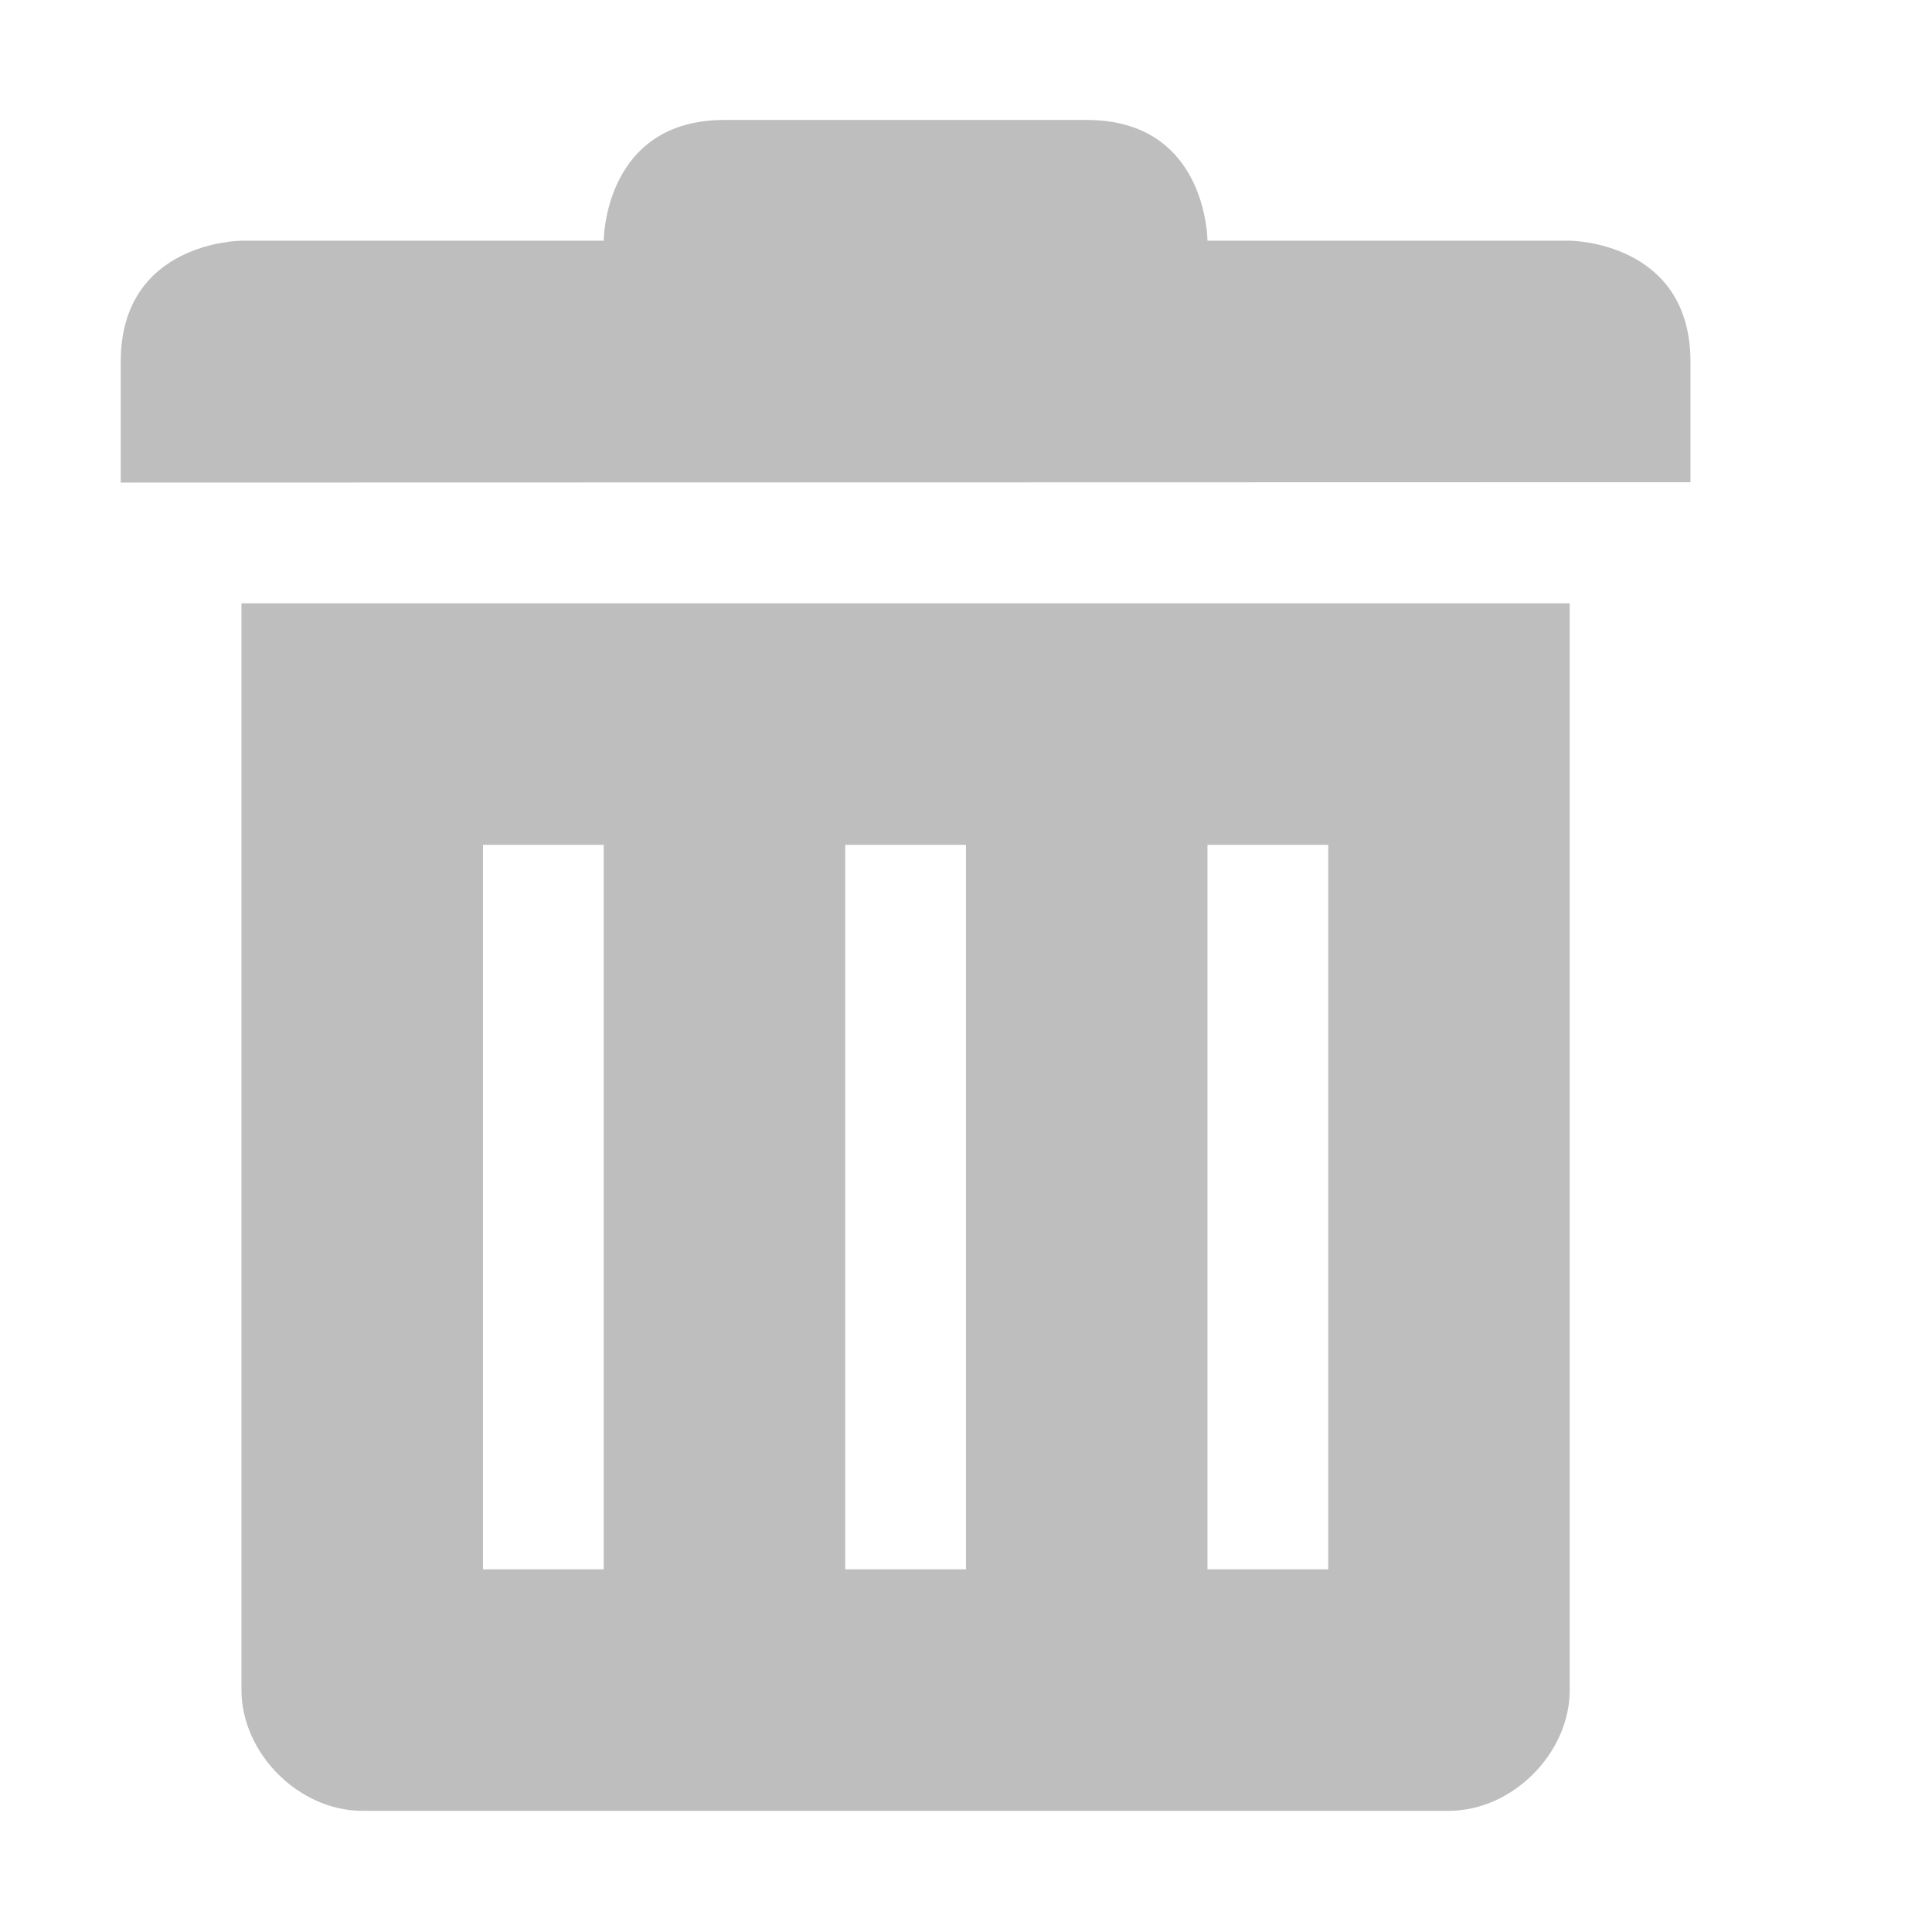
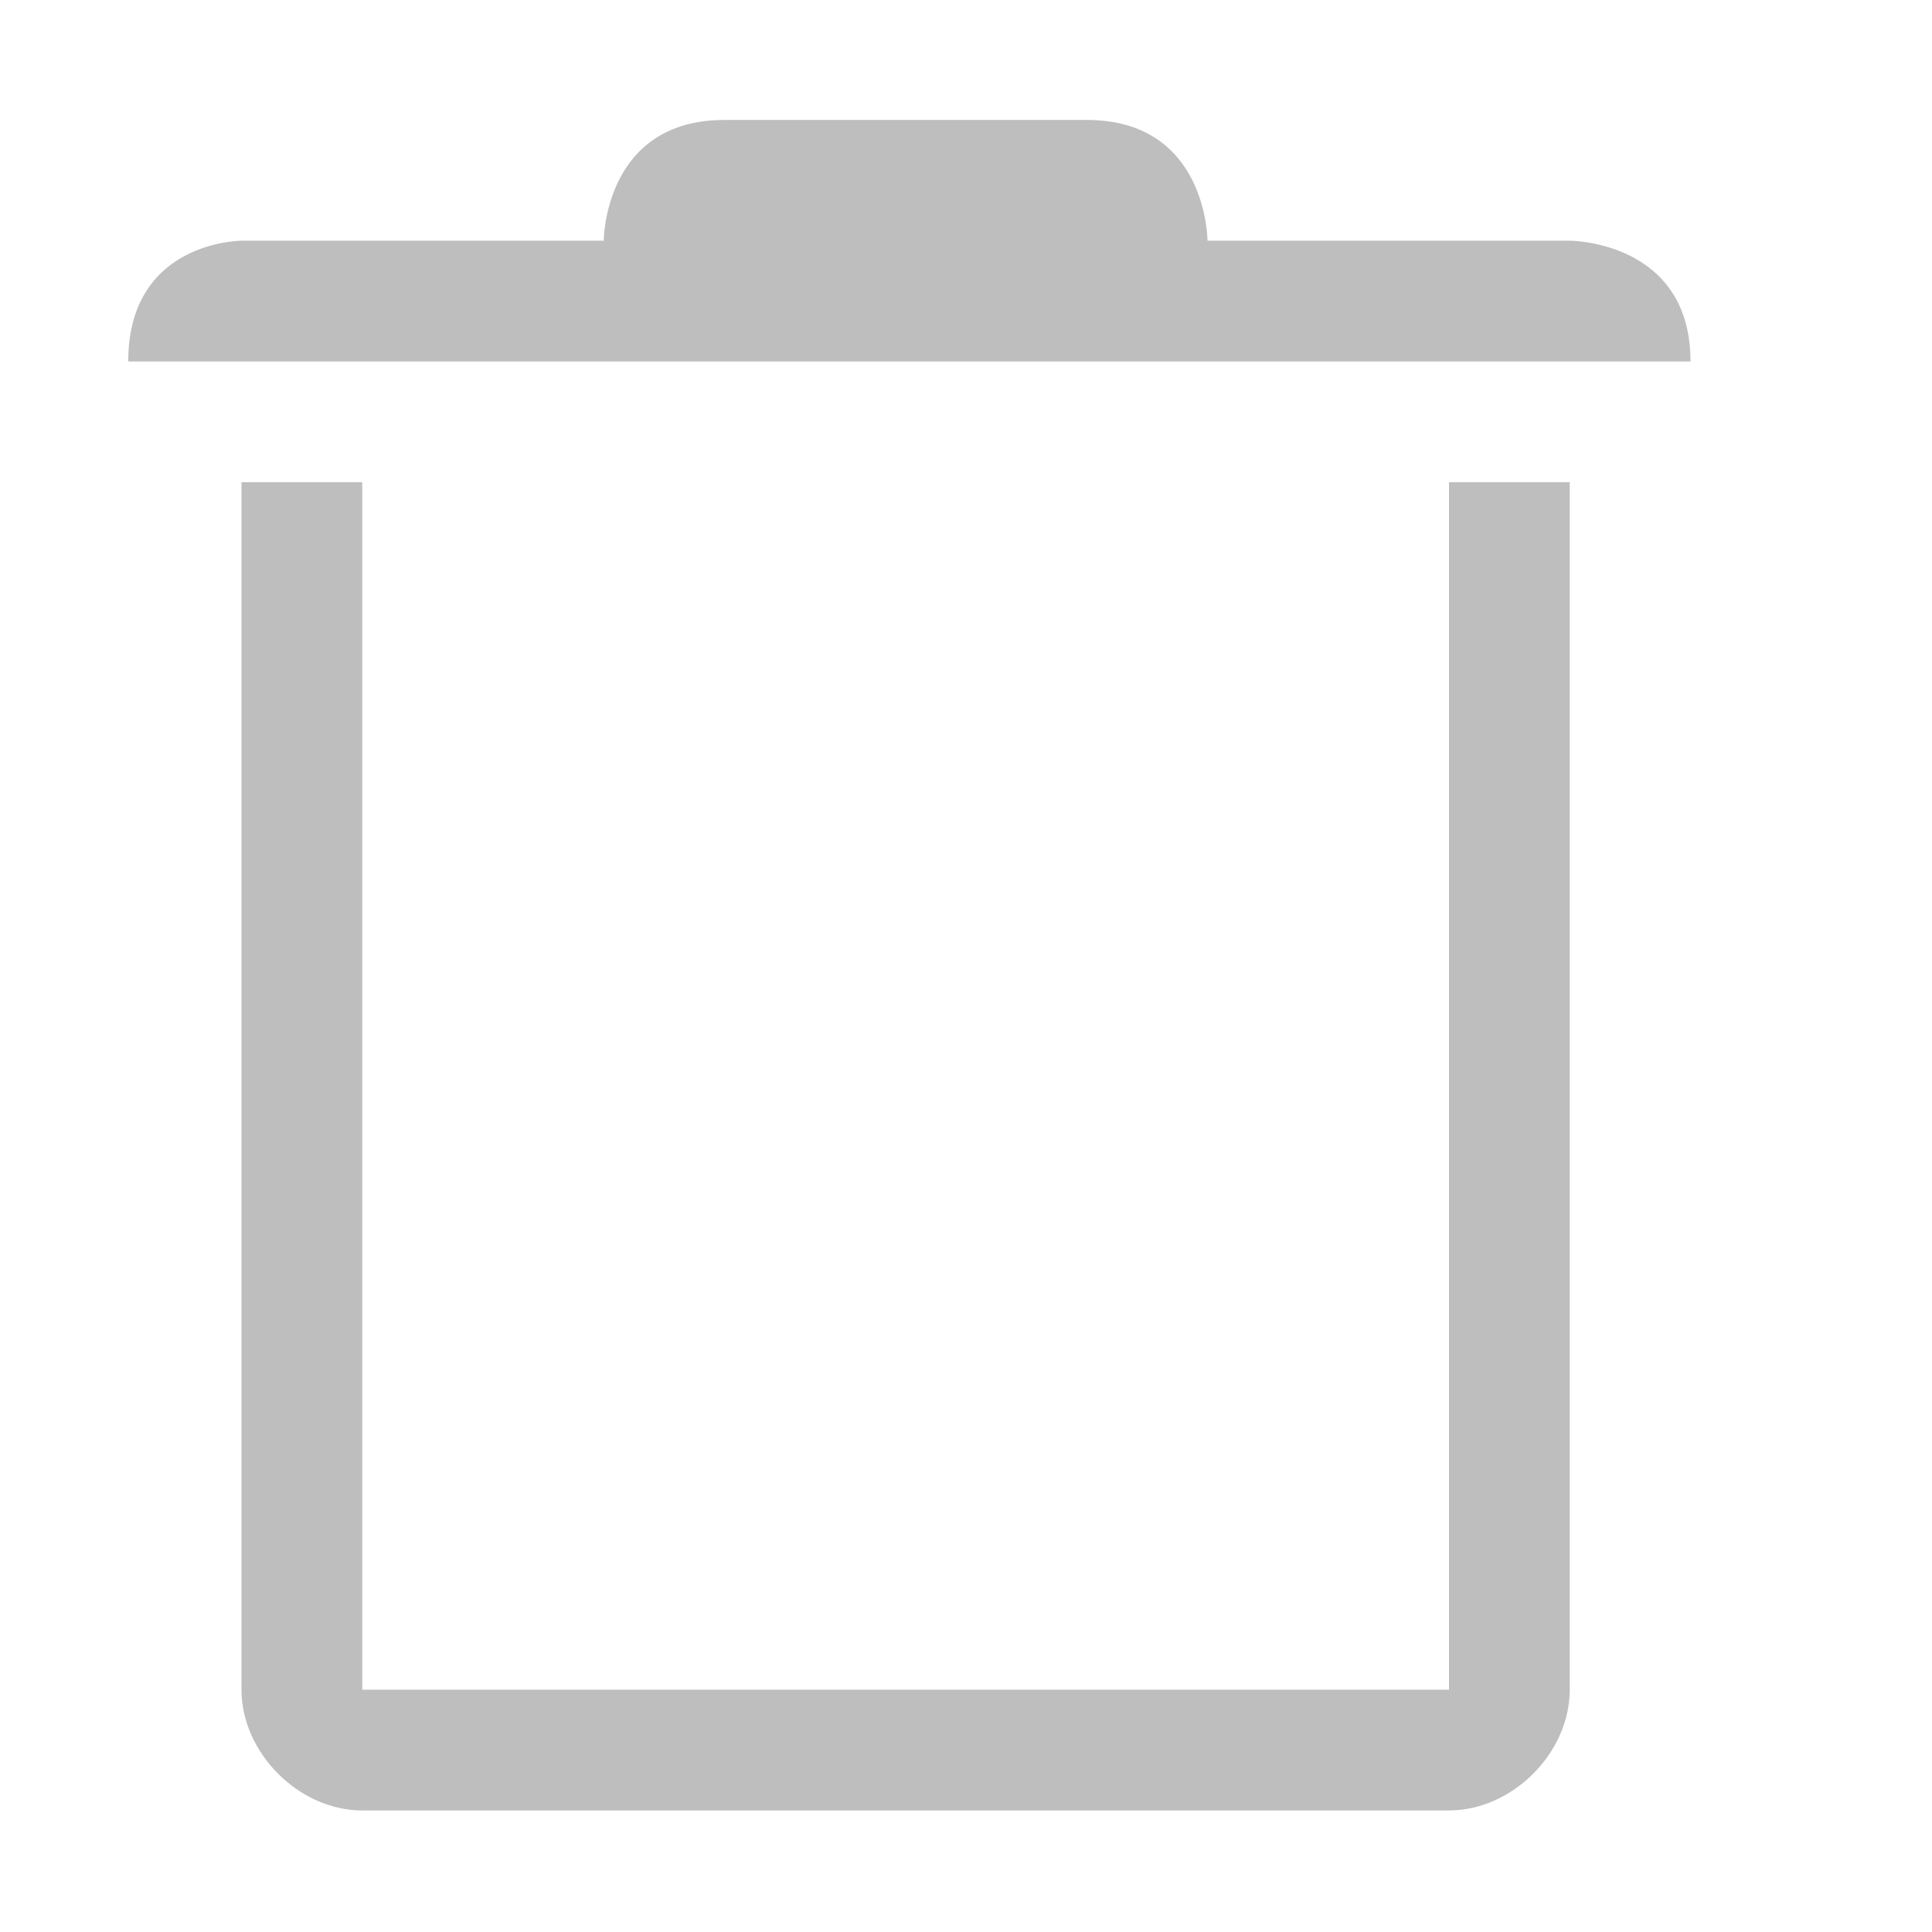
<svg xmlns="http://www.w3.org/2000/svg" xmlns:ns1="http://www.openswatchbook.org/uri/2009/osb" height="16" id="svg7384" style="enable-background:new" version="1.1" width="16">
  <defs id="defs7386">
    <linearGradient id="linearGradient5606" ns1:paint="solid">
      <stop id="stop5608" offset="0" style="stop-color:#000000;stop-opacity:1;" />
    </linearGradient>
-     <filter color-interpolation-filters="sRGB" id="filter7554">
+     <filter id="filter7554" style="color-interpolation-filters:sRGB">
      <feBlend id="feBlend7556" in2="BackgroundImage" mode="darken" />
    </filter>
  </defs>
-   <g id="layer9" style="display:inline" transform="translate(-668.0004,391.9964)" />
-   <g id="layer10" style="display:inline;filter:url(#filter7554)" transform="translate(-668.0004,391.9964)" />
-   <g id="layer1" style="display:inline" transform="translate(-427.0002,-225.0036)">
-     <path d="m 429,230 0,9 c 5e-5,0.524 0.476,1 1,1 l 8,0 1,0 c 0.524,-5e-5 1,-0.476 1,-1 l 0,-9 -11,0 z m 2,2 1,0 0,6 -1,0 0,-6 z m 3,0 1,0 0,6 -1,0 0,-6 z m 3,0 1,0 0,6 -1,0 0,-6 z" id="path8476" style="font-size:medium;font-style:normal;font-variant:normal;font-weight:normal;font-stretch:normal;text-indent:0;text-align:start;text-decoration:none;line-height:normal;letter-spacing:normal;word-spacing:normal;text-transform:none;direction:ltr;block-progression:tb;writing-mode:lr-tb;text-anchor:start;baseline-shift:baseline;color:#000000;fill:#bebebe;fill-opacity:1;stroke:none;stroke-width:2;marker:none;visibility:visible;display:inline;overflow:visible;enable-background:accumulate;font-family:Sans;-inkscape-font-specification:Sans" />
-     <path d="m 428,228 0,1 13,-0.003 L 441,228 c 0,-1 -1,-1.003 -1,-1.003 l -3,0 c 0,0 0,-1 -1,-1 l -3,0 c -1,0 -1,1 -1,1 l -3,0 c 0,0 -1,0.003 -1,1.003 z" id="path8478" style="font-size:medium;font-style:normal;font-variant:normal;font-weight:normal;font-stretch:normal;text-indent:0;text-align:start;text-decoration:none;line-height:normal;letter-spacing:normal;word-spacing:normal;text-transform:none;direction:ltr;block-progression:tb;writing-mode:lr-tb;text-anchor:start;baseline-shift:baseline;color:#000000;fill:#bebebe;fill-opacity:1;stroke:none;stroke-width:2;marker:none;visibility:visible;display:inline;overflow:visible;enable-background:accumulate;font-family:Sans;-inkscape-font-specification:Sans" />
+   <g id="layer9" style="display:inline" transform="translate(-664.0002,388.9964)" />
+   <g id="layer10" style="display:inline;filter:url(#filter7554)" transform="translate(-664.0002,388.9964)" />
+   <g id="layer1" style="display:inline" transform="translate(-423,-228.0036)">
+     <path d="m 425,231.997 0,10 c 5e-5,0.524 0.476,1 1,1 l 8,0 1,0 c 0.524,-5e-5 1,-0.476 1,-1 l 0,-10 -1,0 0,8 0,2 c -2.333,0 -6.667,0 -9,0 l 0,-2 0,-8 z" id="path8476" style="color:#000000;font-style:normal;font-variant:normal;font-weight:normal;font-stretch:normal;font-size:medium;line-height:normal;font-family:Sans;-inkscape-font-specification:Sans;text-indent:0;text-align:start;text-decoration:none;text-decoration-line:none;letter-spacing:normal;word-spacing:normal;text-transform:none;direction:ltr;block-progression:tb;writing-mode:lr-tb;baseline-shift:baseline;text-anchor:start;display:inline;overflow:visible;visibility:visible;fill:#bebebe;fill-opacity:1;stroke:none;stroke-width:2;marker:none;enable-background:accumulate" />
+     <path d="m 424.062,230.997 0,0 0.938,0 1.029,0 10.971,0 0,0 c 0,-1 -1,-1 -1,-1 l -3,0 c 0,0 0,-1 -1,-1 l -3,0 c -1,0 -1,1 -1,1 l -3,0 c 0,0 -0.938,0 -0.938,1 z" id="path8478" style="color:#000000;font-style:normal;font-variant:normal;font-weight:normal;font-stretch:normal;font-size:medium;line-height:normal;font-family:Sans;-inkscape-font-specification:Sans;text-indent:0;text-align:start;text-decoration:none;text-decoration-line:none;letter-spacing:normal;word-spacing:normal;text-transform:none;direction:ltr;block-progression:tb;writing-mode:lr-tb;baseline-shift:baseline;text-anchor:start;display:inline;overflow:visible;visibility:visible;fill:#bebebe;fill-opacity:1;stroke:none;stroke-width:2;marker:none;enable-background:accumulate" />
  </g>
-   <g id="layer14" style="display:inline" transform="translate(-668.0004,391.9964)" />
-   <g id="layer15" style="display:inline" transform="translate(-668.0004,391.9964)" />
-   <g id="g71291" style="display:inline" transform="translate(-668.0004,391.9964)" />
-   <g id="layer2" style="display:inline" transform="translate(-427.0002,-75.00365)" />
-   <g id="g6058" style="display:inline" transform="translate(-427.0002,-75.00365)" />
-   <g id="layer12" style="display:inline" transform="translate(-668.0004,391.9964)" />
+   <g id="layer14" style="display:inline" transform="translate(-664.0002,388.9964)" />
+   <g id="layer15" style="display:inline" transform="translate(-664.0002,388.9964)" />
+   <g id="g71291" style="display:inline" transform="translate(-664.0002,388.9964)" />
+   <g id="layer2" style="display:inline" transform="translate(-423,-78.00365)" />
+   <g id="g6058" style="display:inline" transform="translate(-423,-78.00365)" />
+   <g id="layer12" style="display:inline" transform="translate(-664.0002,388.9964)" />
</svg>
